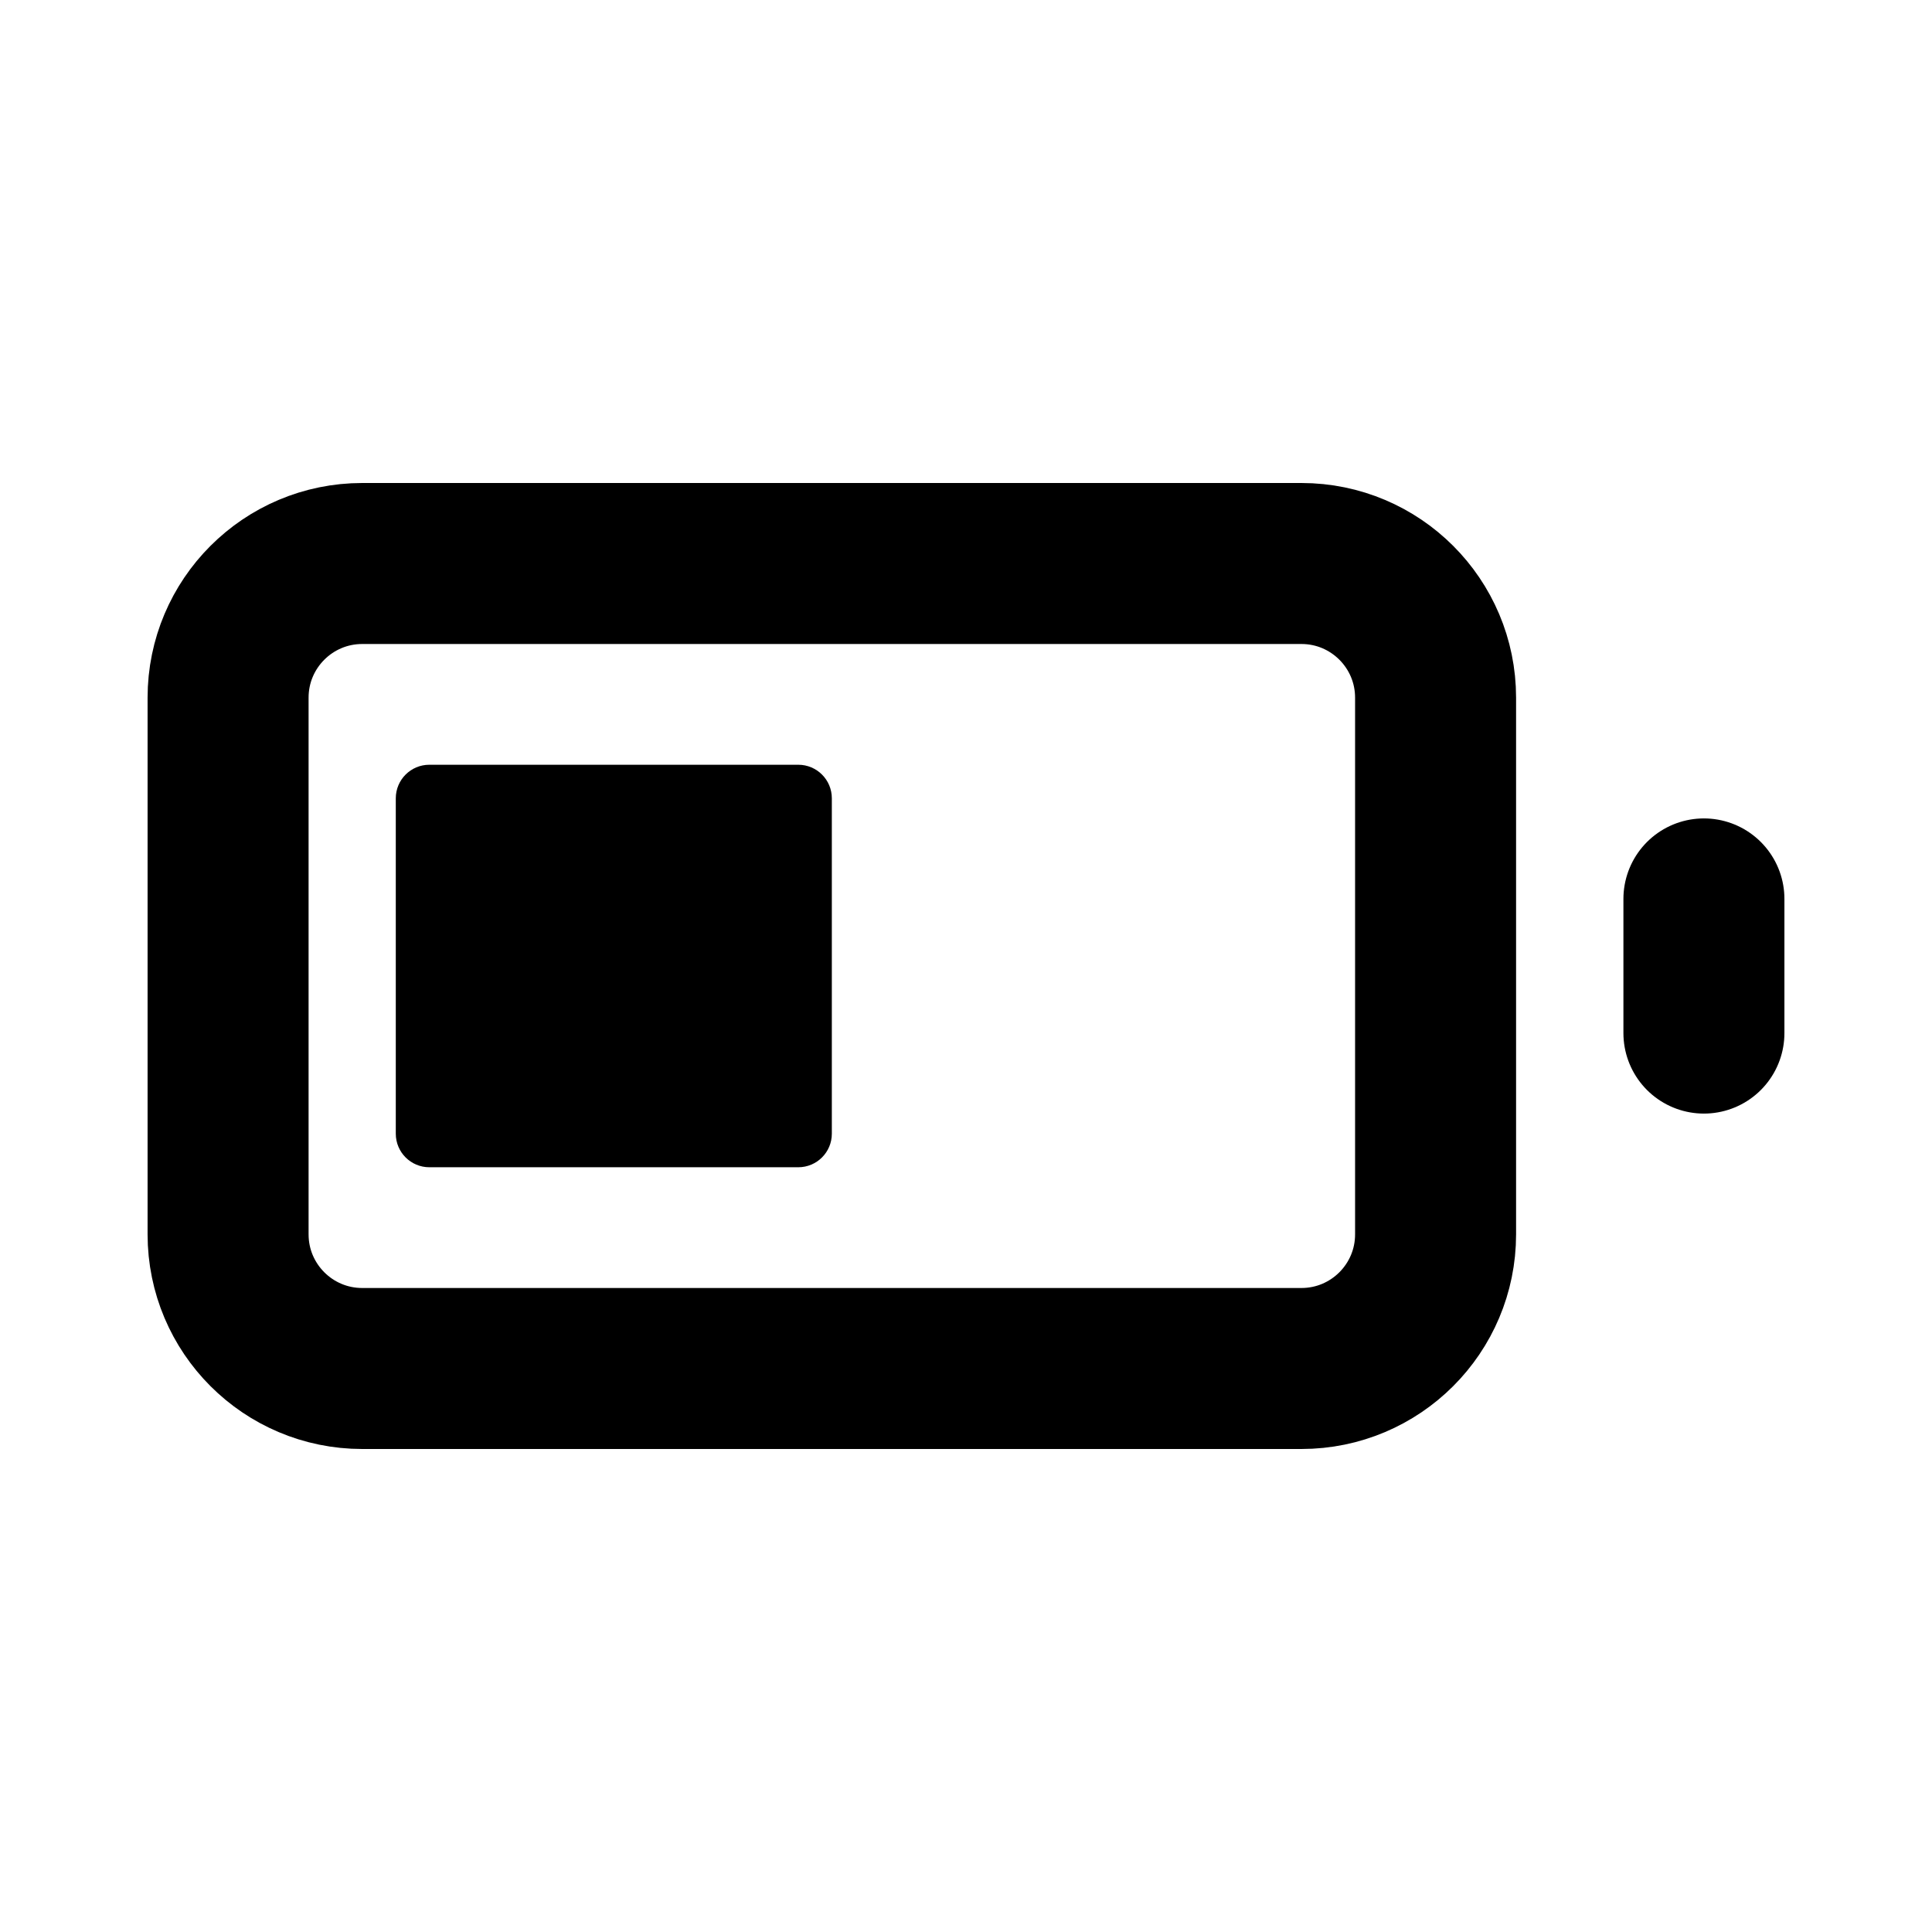
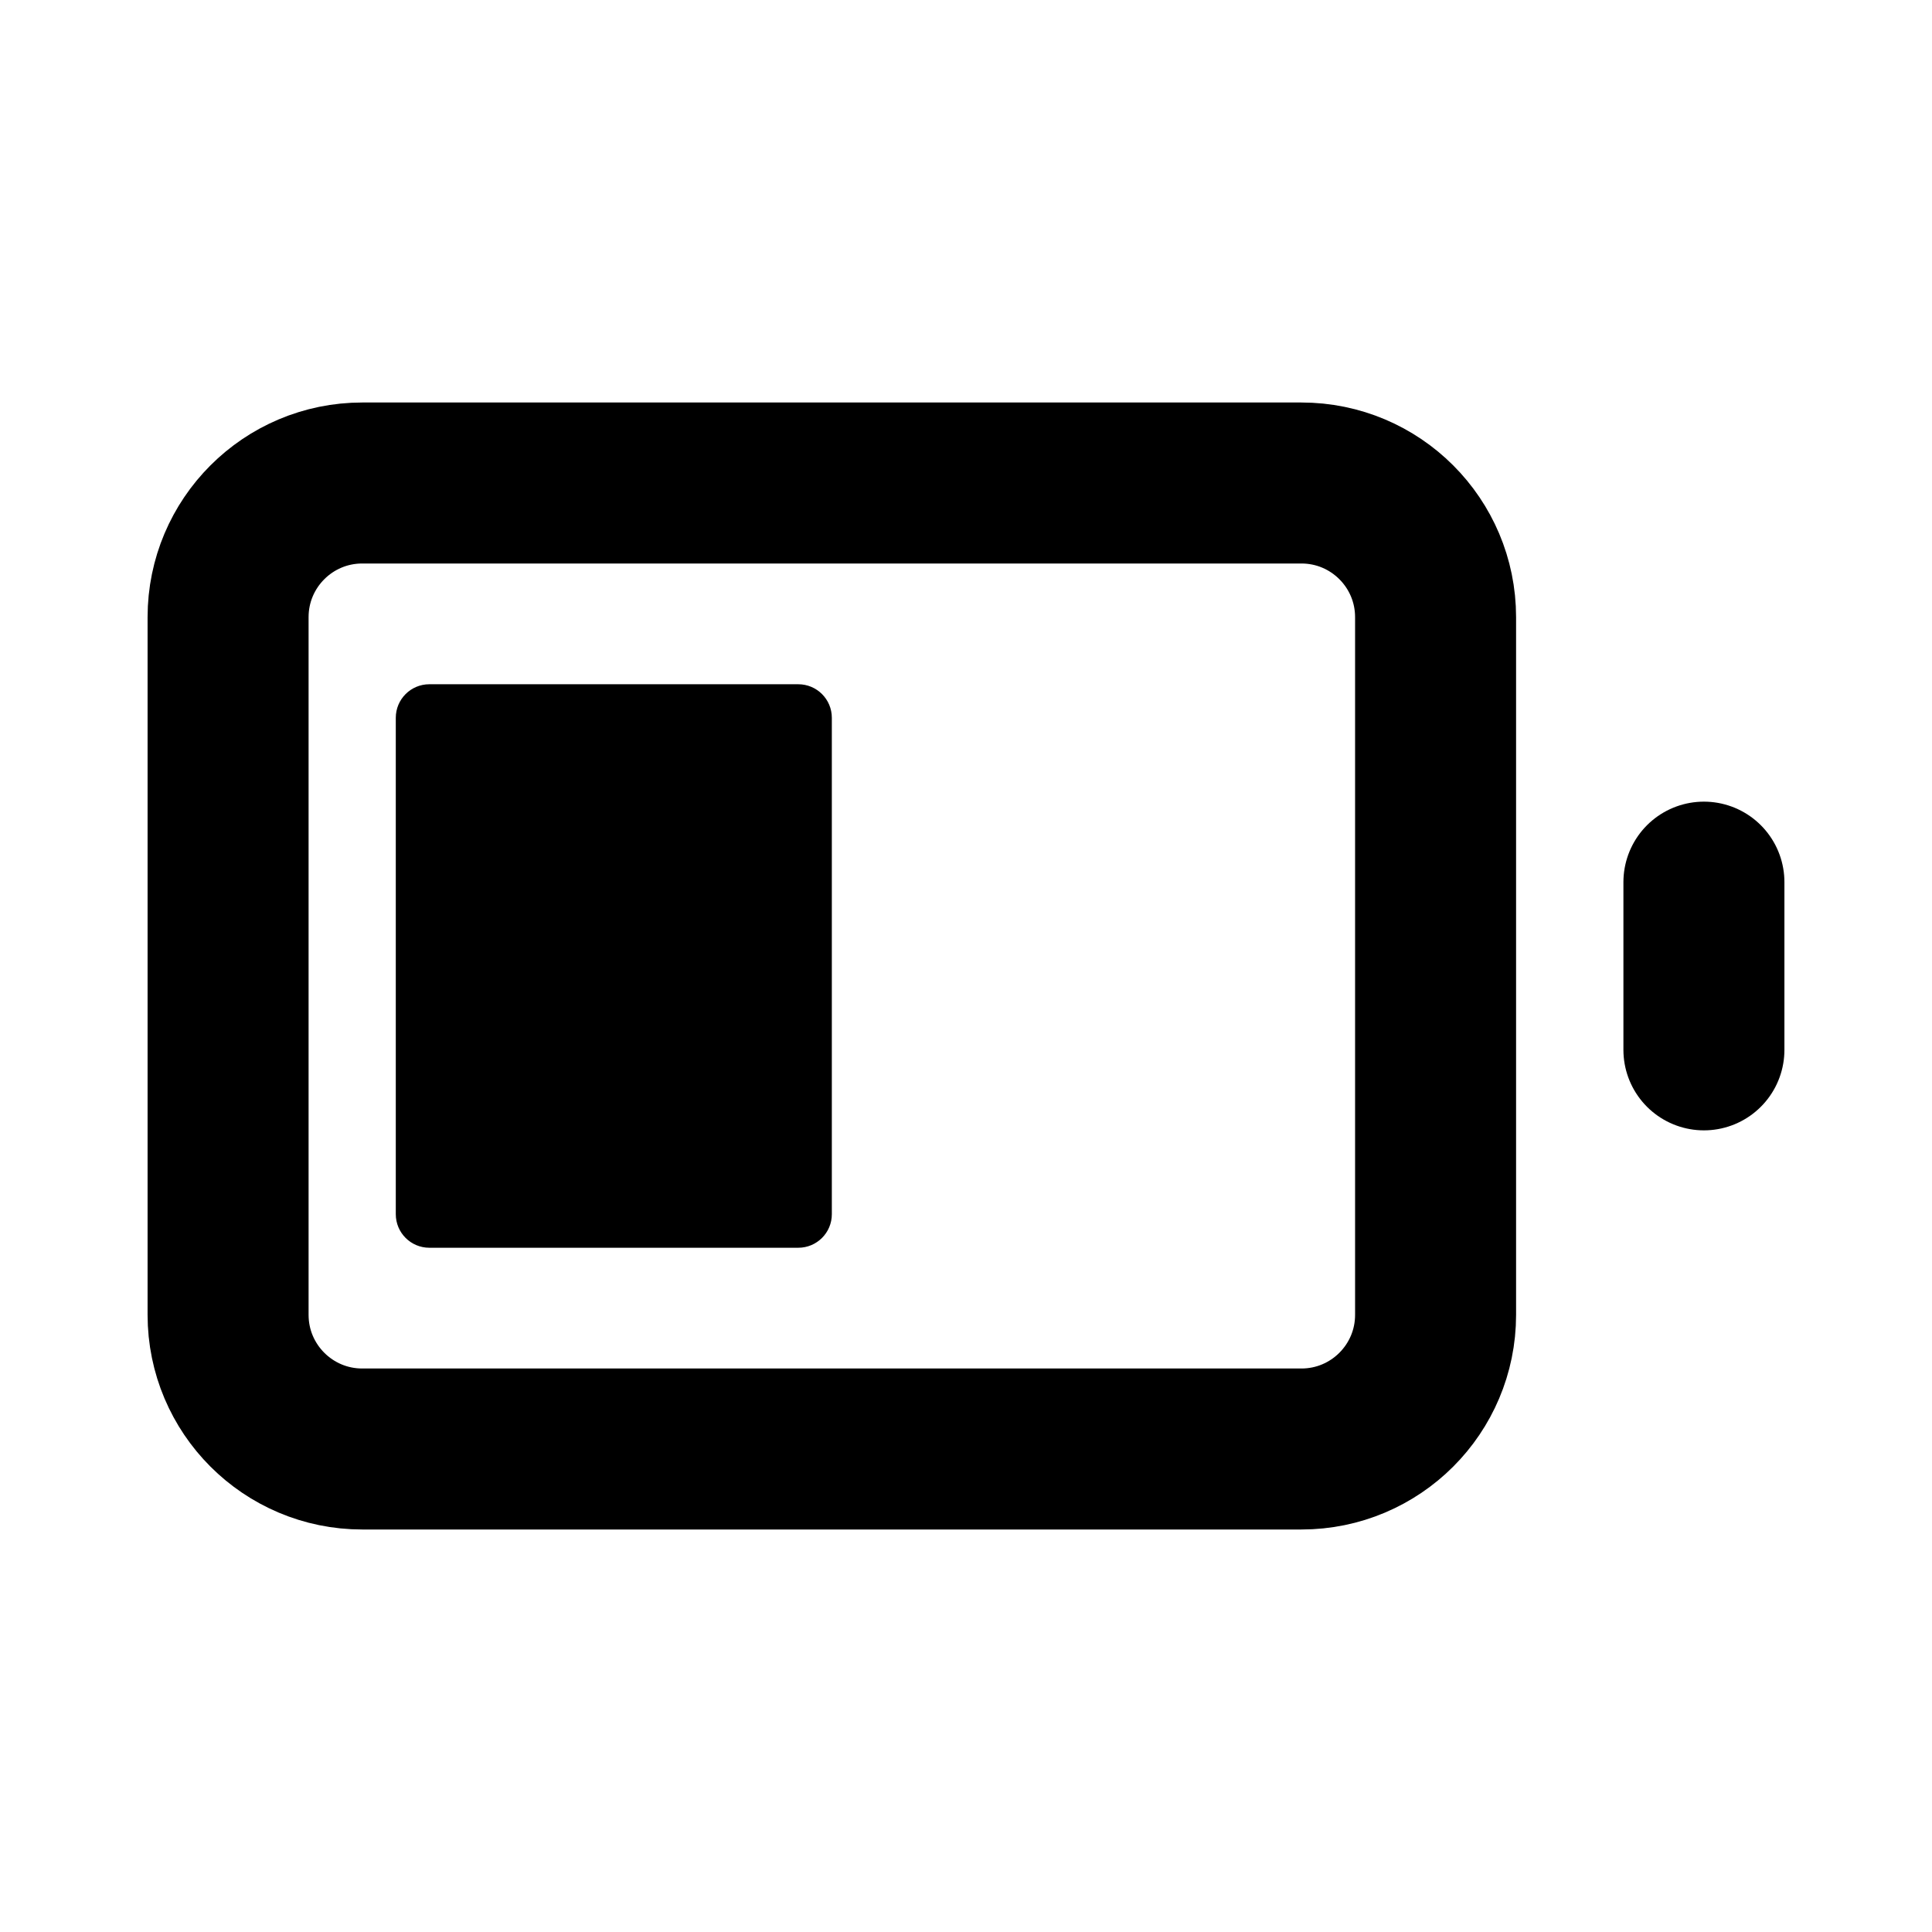
<svg xmlns="http://www.w3.org/2000/svg" width="24px" height="24px" viewBox="0 0 24 24" fill="none" stroke="#000000" stroke-width="2" stroke-linecap="round" stroke-linejoin="round">
  <g transform="translate(12 12) scale(0.833333) translate(-12 -12)" stroke-width="2.4">
-     <rect x="1" y="6" width="18" height="12" rx="2" />
-     <path d="M23 13v-2" />
-     <rect x="3.5" y="9" width="6.5" height="6" rx="0.5" fill="#000000" stroke="none" />
+     <rect x="1" y="4.8" width="18" height="14.4" rx="2" />
+     <path d="M23 13.25v-2.5" />
+     <rect x="3.5" y="7.8" width="6.5" height="8.4" rx="0.5" fill="#000000" stroke="none" />
  </g>
</svg>
